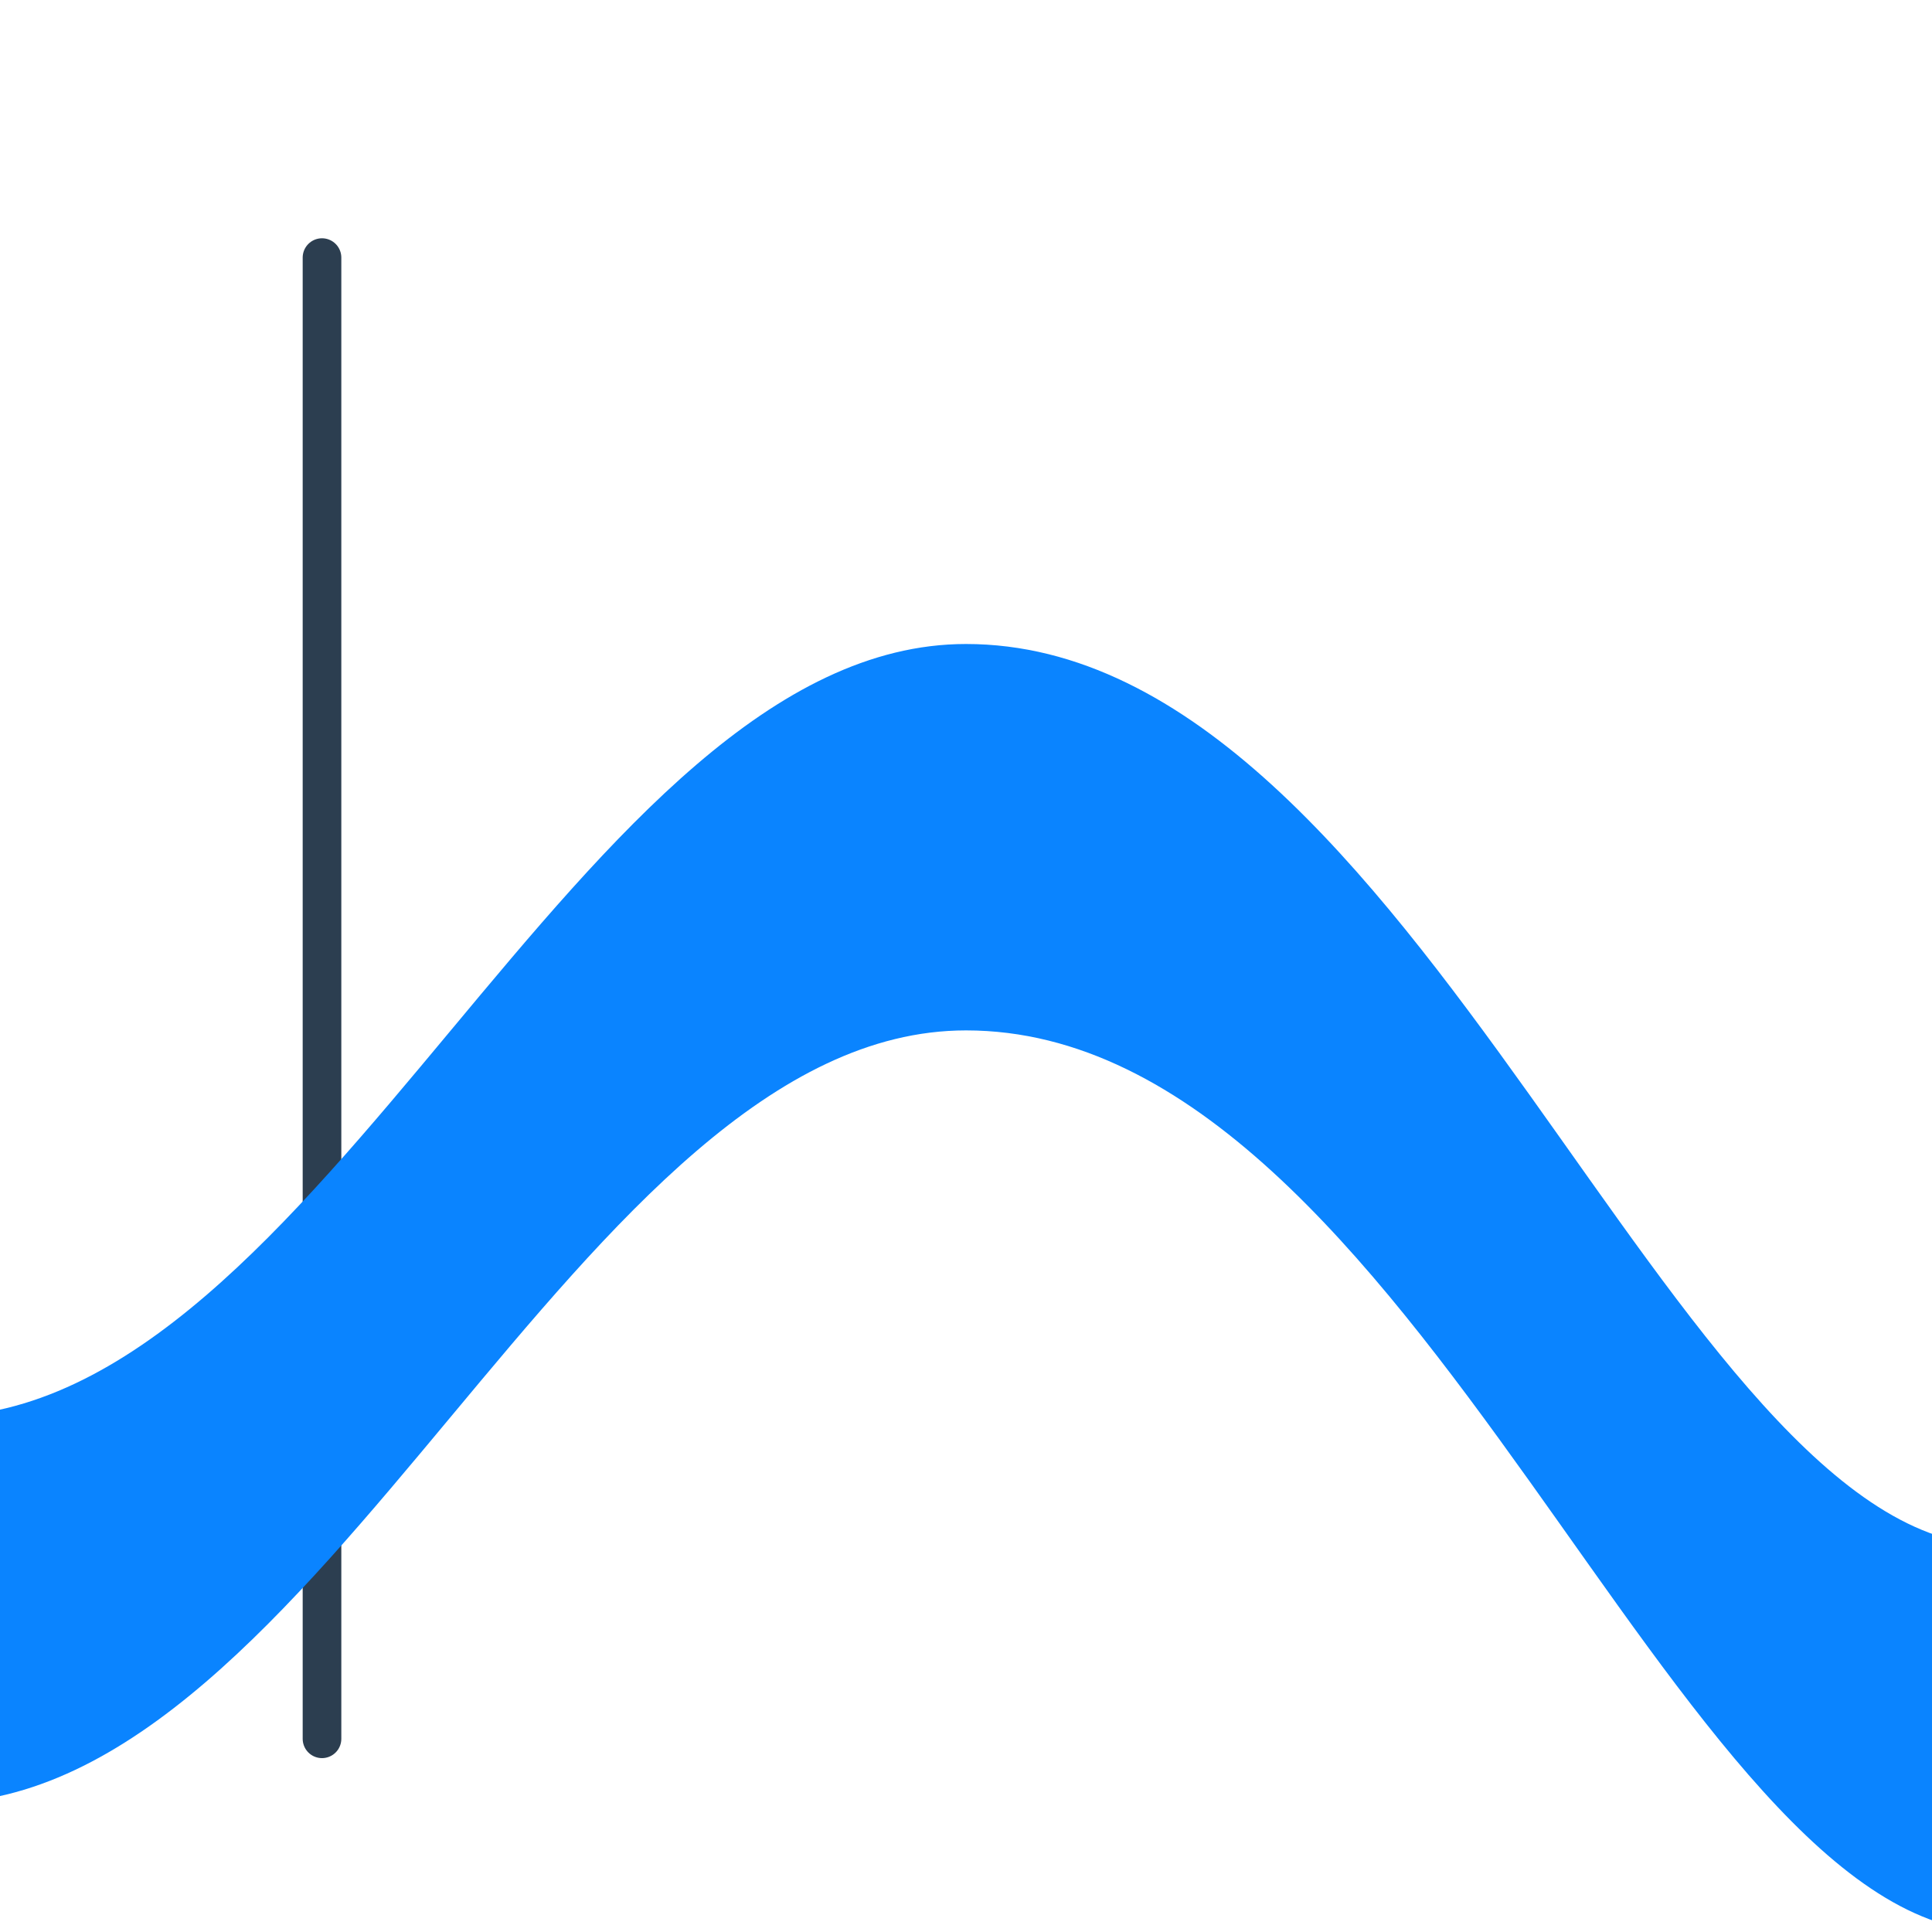
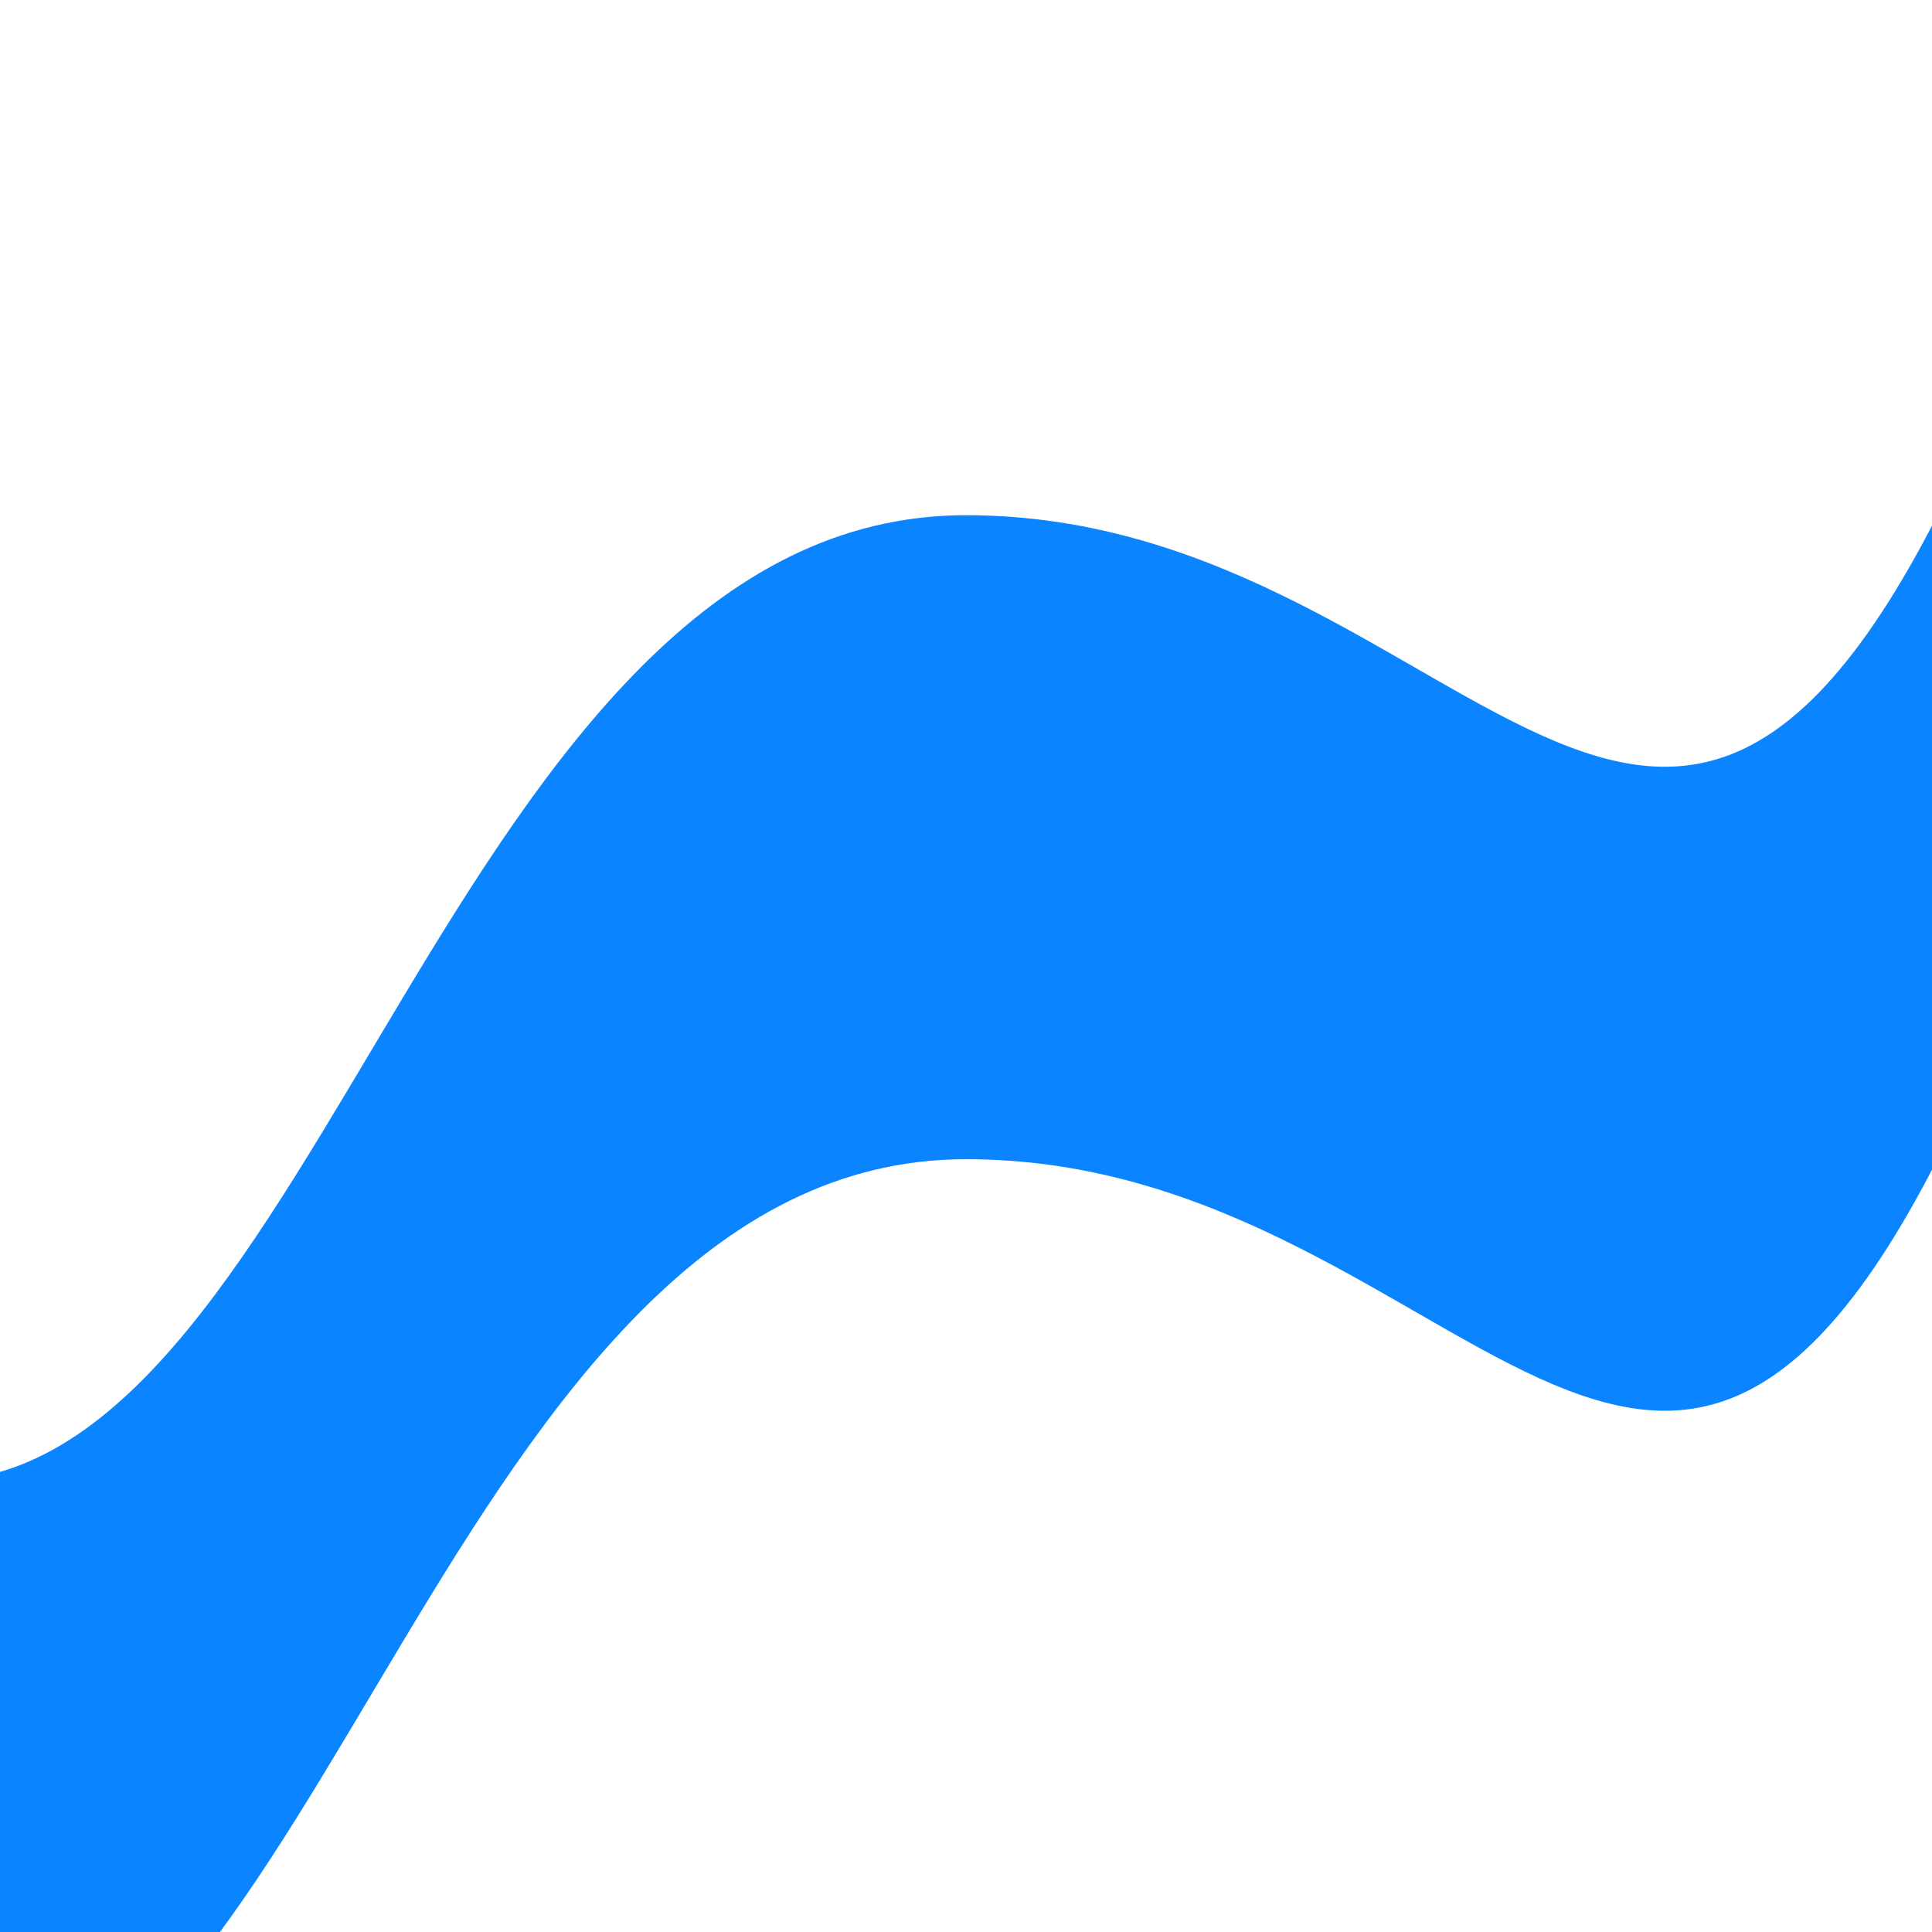
<svg xmlns="http://www.w3.org/2000/svg" viewBox="0 0 300 300">
-   <line x1="50" y1="40" x2="50" y2="270" stroke="#2C3E50" stroke-width="6" stroke-linecap="round" />
-   <path d="M-10,220 C50,220 90,100 150,100 C220,100 260,240 310,240            L310,300 C260,300 220,160 150,160 C90,160 50,280 -10,280 Z" fill="#0A84FF" />
+   <path d="M-10,230 C50,230 70,80 150,80 C230,80 260,180 310,60            L310,160 C260,280 230,180 150,180 C70,180 50,330 -10,330 Z" fill="#0A84FF" />
</svg>
